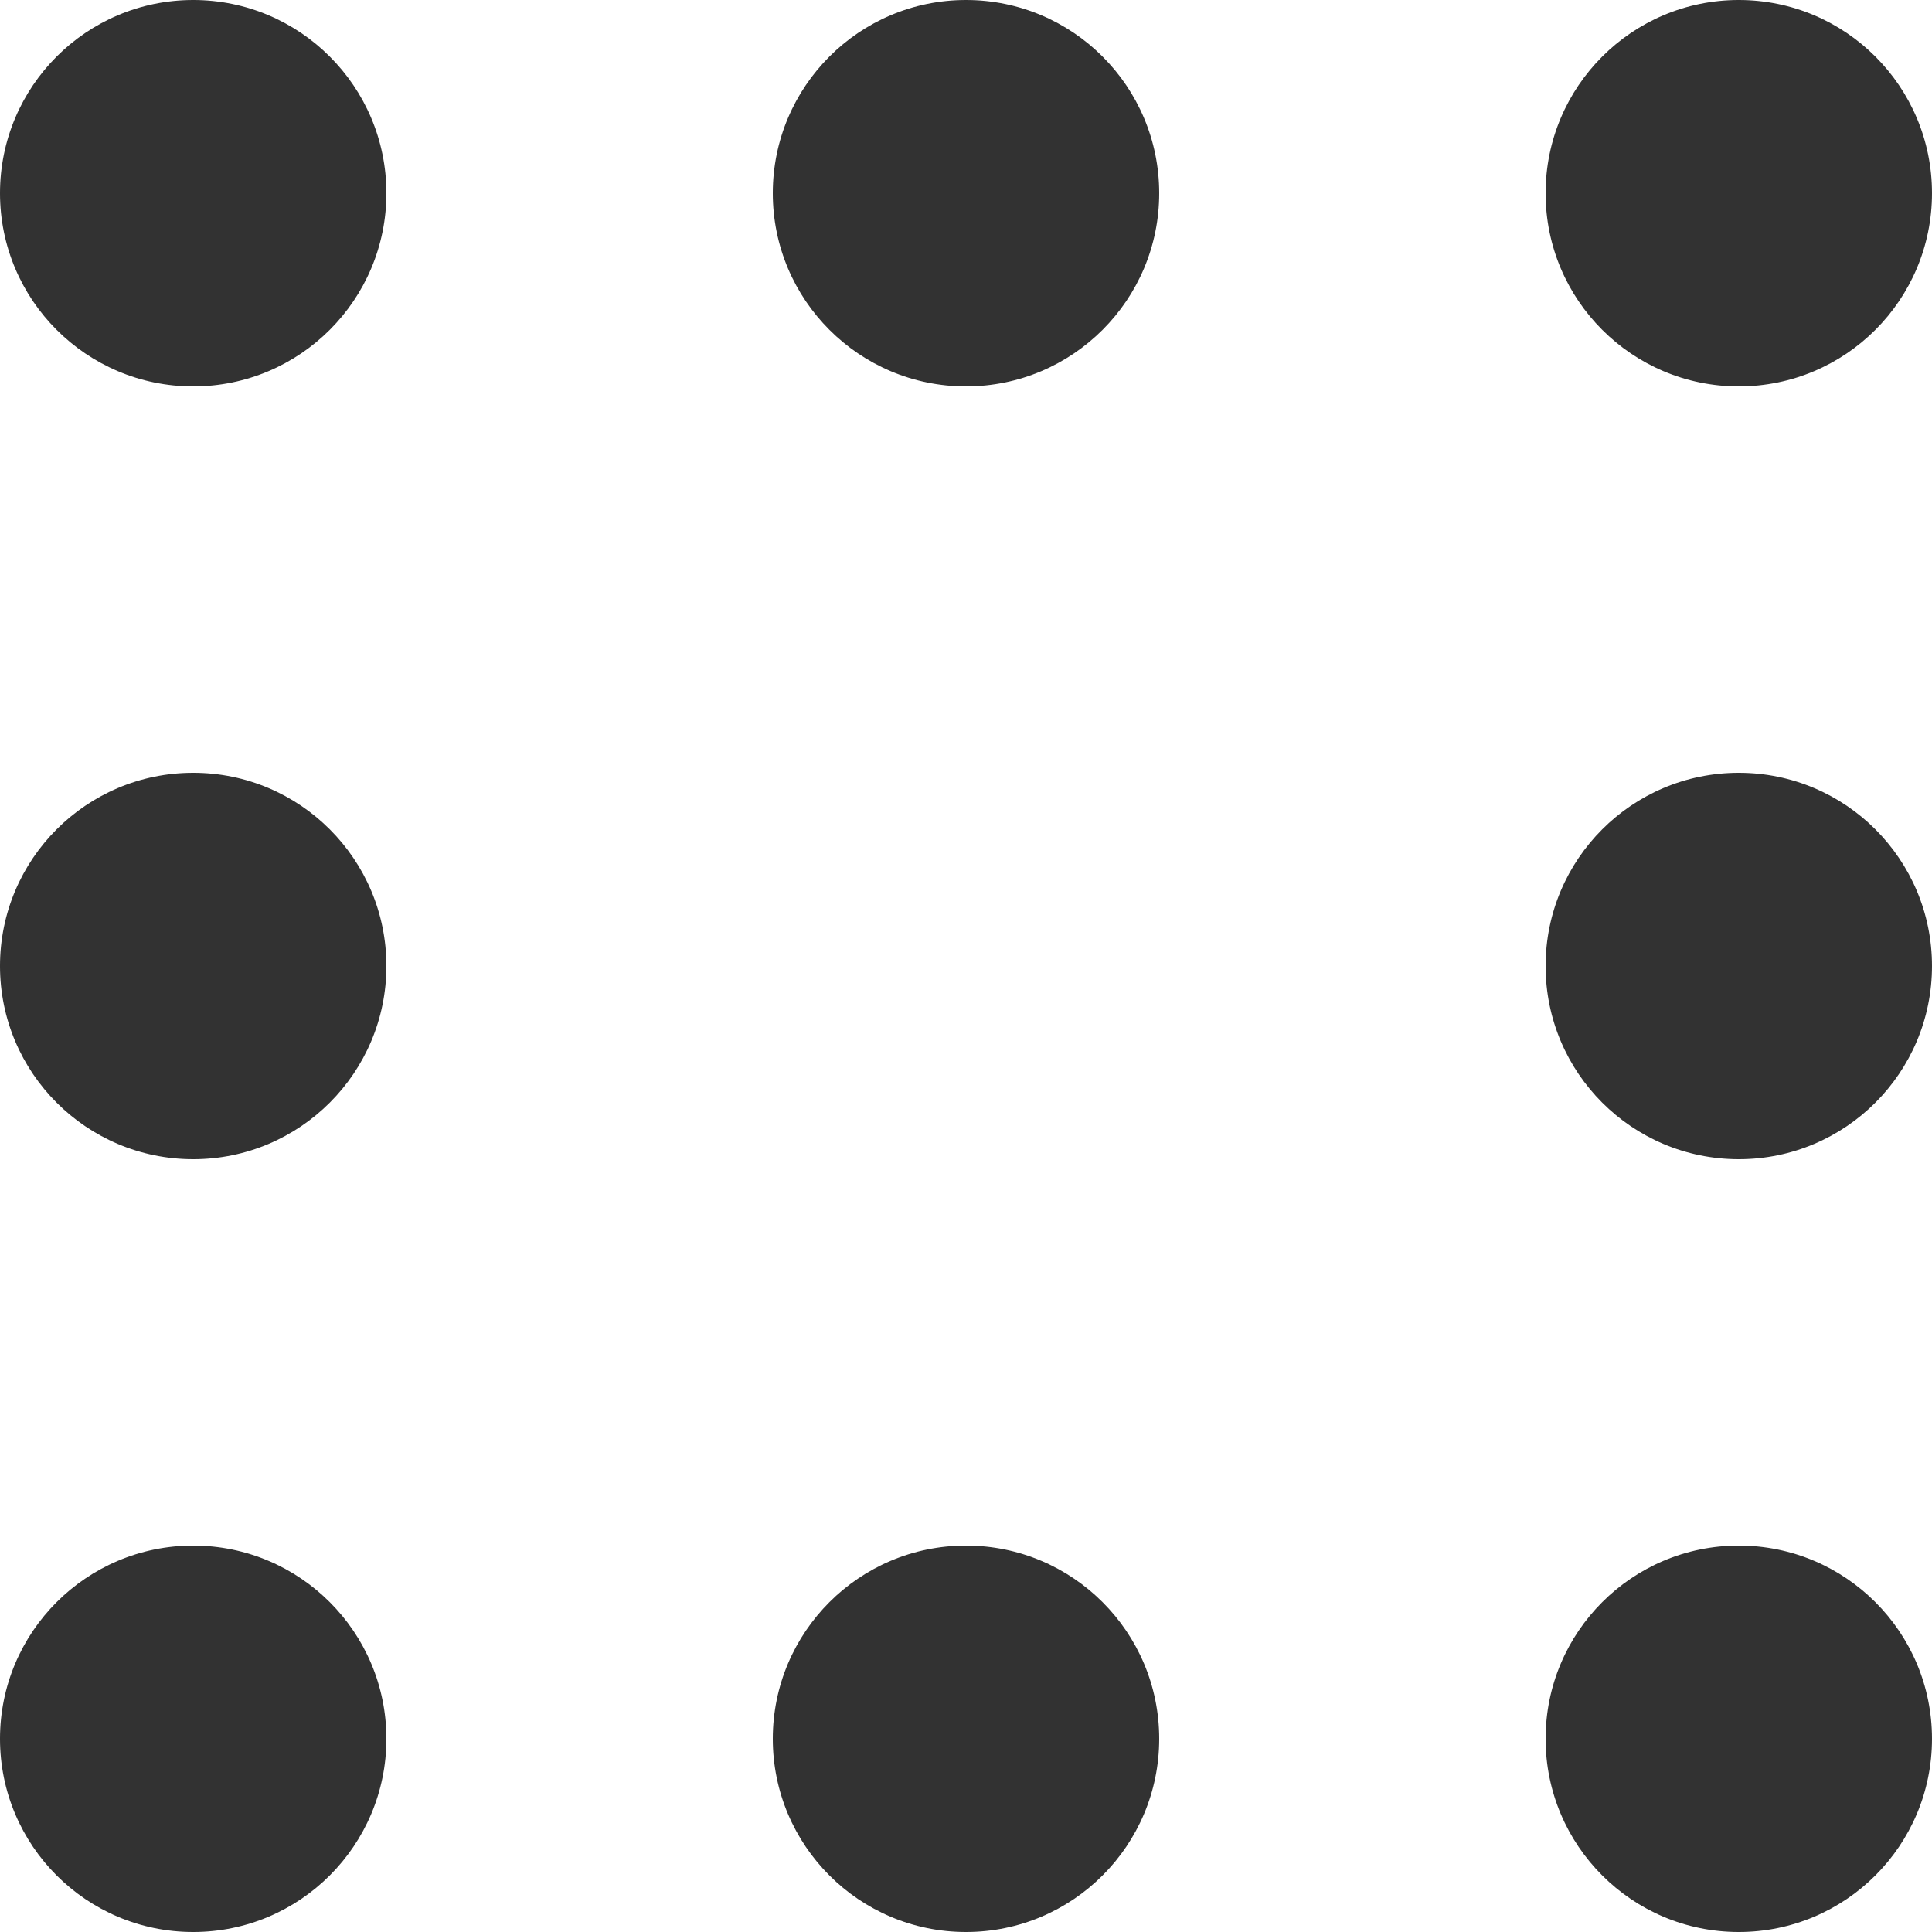
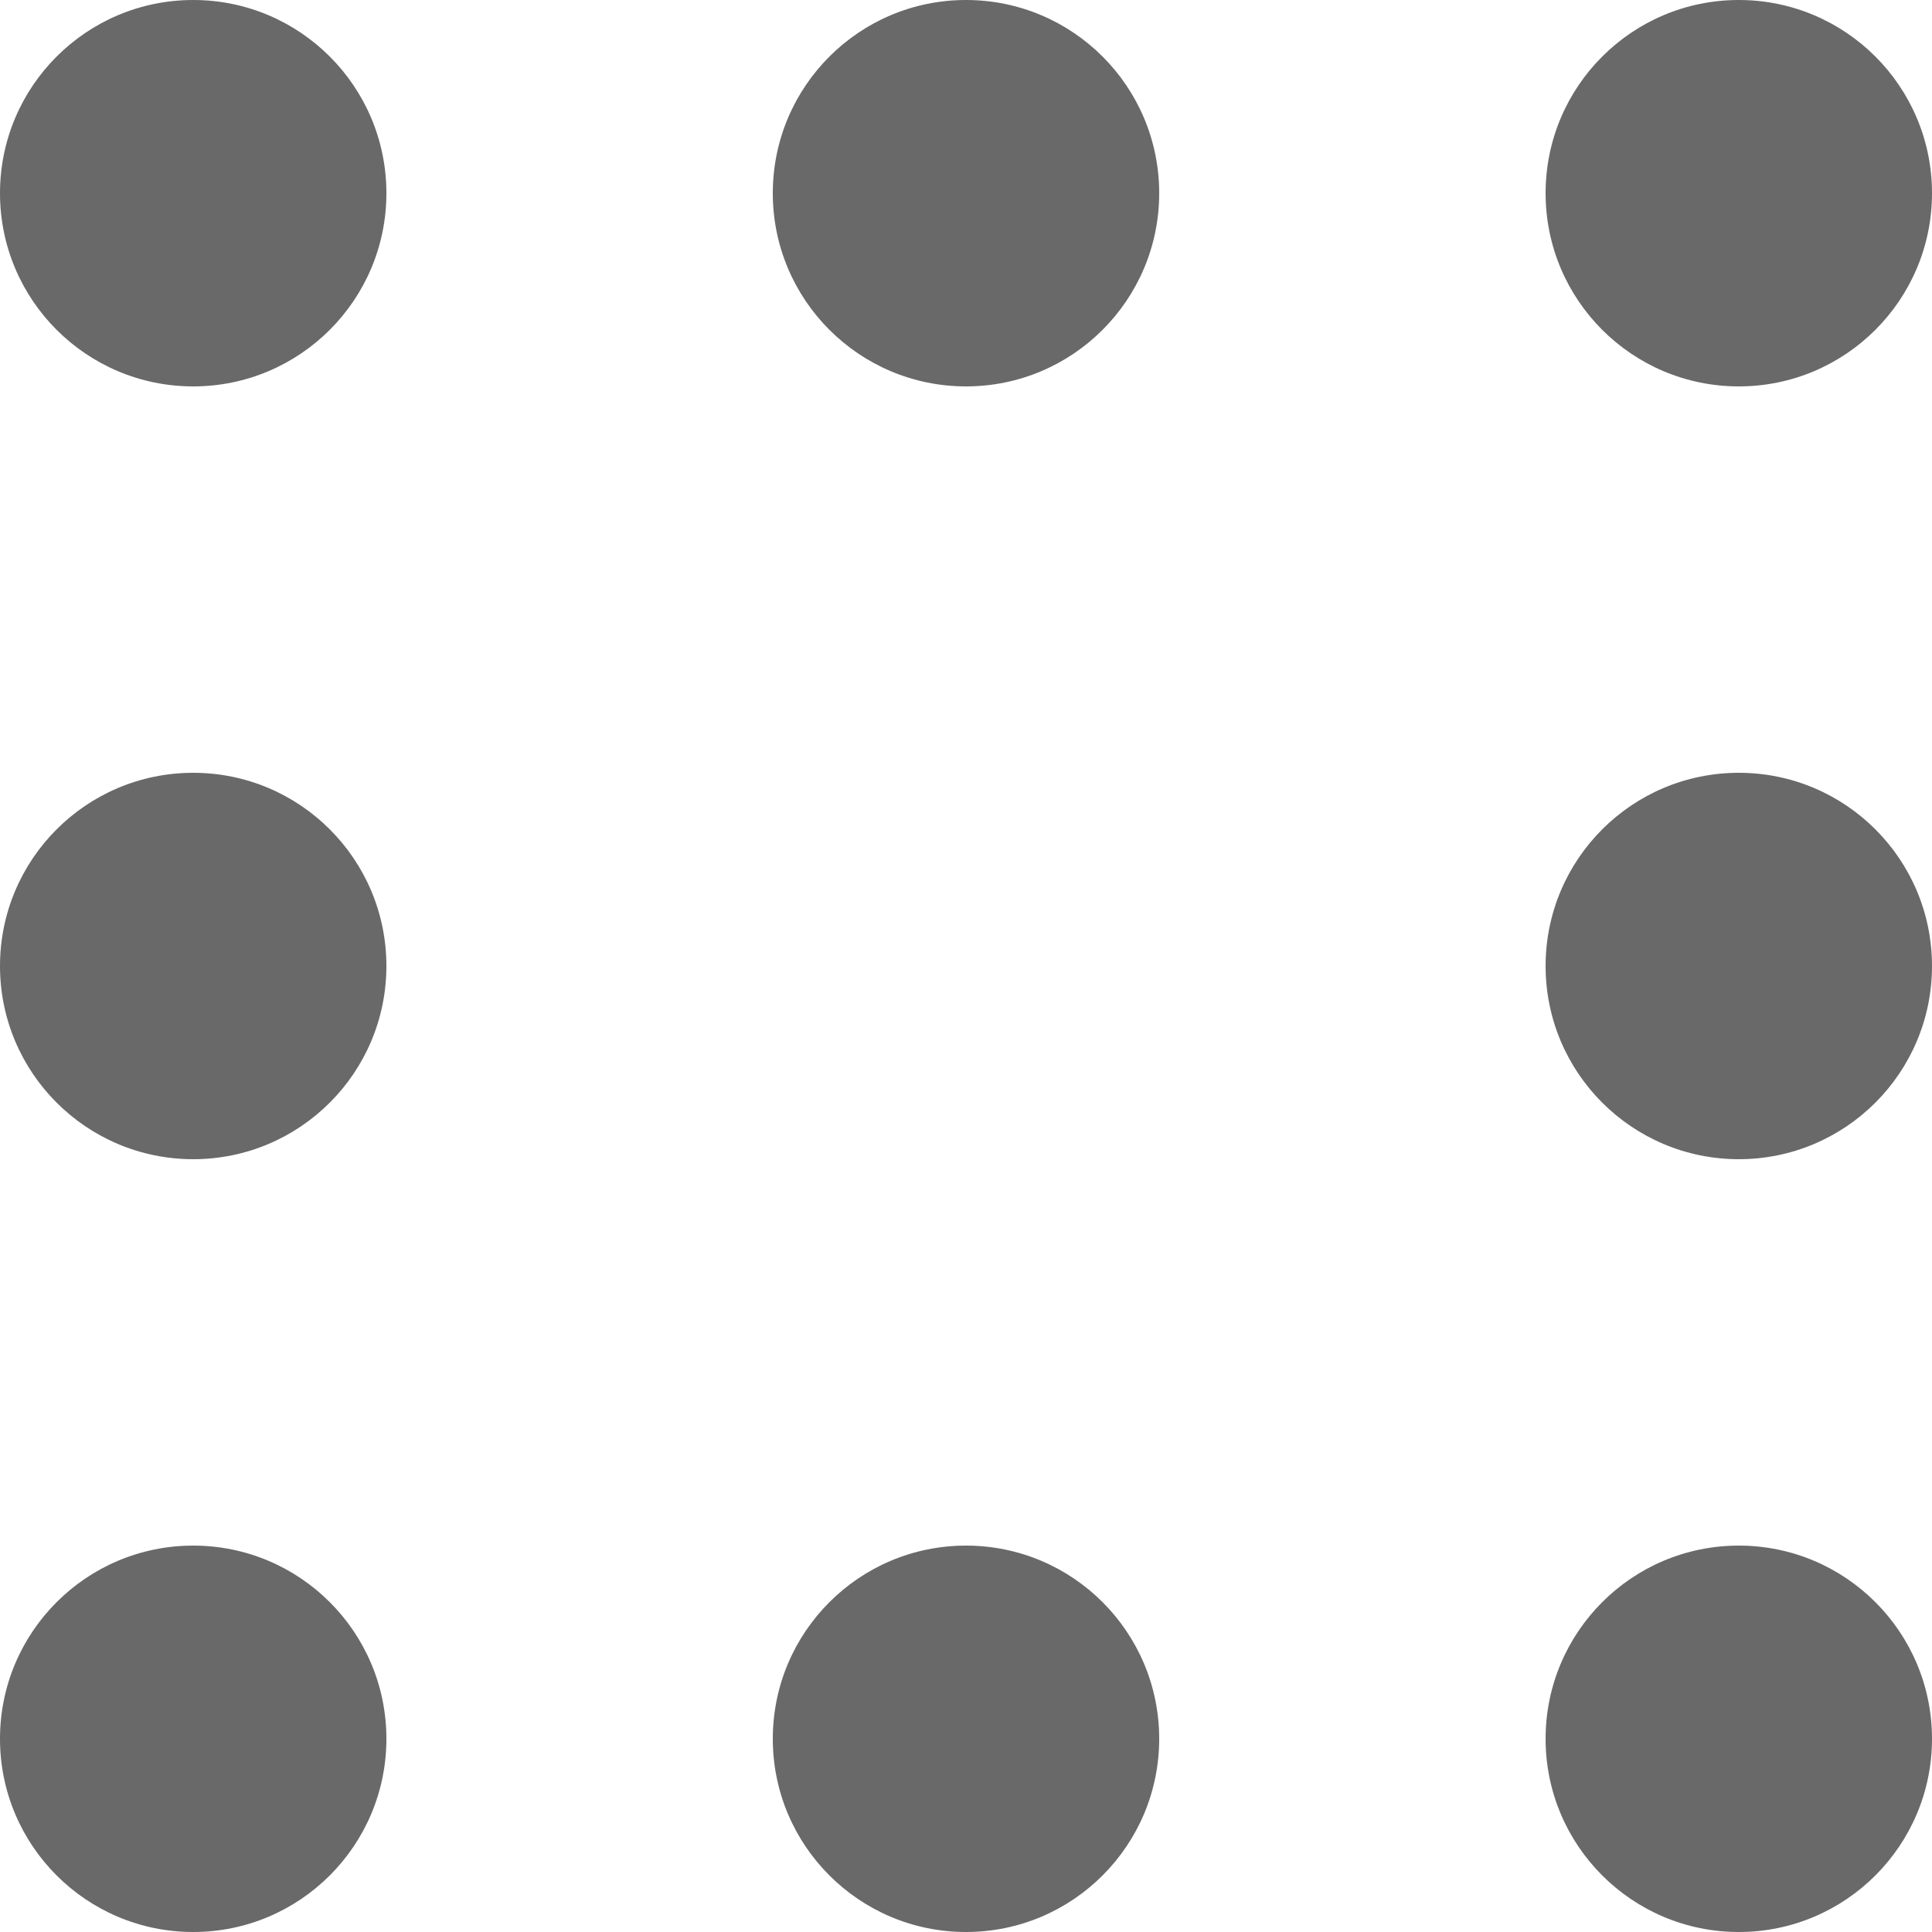
<svg xmlns="http://www.w3.org/2000/svg" width="25" height="25" viewBox="0 0 25 25" version="1.1" id="svg15">
  <defs id="defs1" />
-   <g id="Page-1" stroke="none" stroke-width="1" fill="none" fill-rule="evenodd" style="fill:#323232;fill-opacity:1">
-     <g id="Artboard-1" transform="translate(-140,-154)" fill="#D57E00" style="fill:#323232;fill-opacity:1">
-       <g id="dots" transform="translate(140,154)" style="fill:#323232;fill-opacity:1">
-         <g id="dot" style="fill:#323232;fill-opacity:1">
-           <g id="g1" style="fill:#323232;fill-opacity:1">
-             <circle cx="2.5" cy="2.5" r="2.5" id="circle1" style="fill:#323232;fill-opacity:1" />
+   <g id="Page-1" stroke="none" stroke-width="1" fill="none" fill-rule="evenodd" style="fill:#696969;fill-opacity:1">
+     <g id="Artboard-1" transform="translate(-140,-154)" fill="#D57E00" style="fill:#696969;fill-opacity:1">
+       <g id="dots" transform="translate(140,154)" style="fill:#696969;fill-opacity:1">
+         <g id="dot" style="fill:#696969;fill-opacity:1">
+           <g id="g1" style="fill:#696969;fill-opacity:1">
+             <circle cx="2.5" cy="2.5" r="2.5" id="circle1" style="fill:#696969;fill-opacity:1" />
          </g>
        </g>
-         <g id="g3" transform="translate(0,20)" style="fill:#323232;fill-opacity:1">
-           <g id="g2" style="fill:#323232;fill-opacity:1">
-             <circle cx="2.5" cy="2.5" r="2.5" id="circle2" style="fill:#323232;fill-opacity:1" />
+         <g id="g3" transform="translate(0,20)" style="fill:#696969;fill-opacity:1">
+           <g id="g2" style="fill:#696969;fill-opacity:1">
+             <circle cx="2.5" cy="2.5" r="2.5" id="circle2" style="fill:#696969;fill-opacity:1" />
          </g>
        </g>
-         <g id="g5" transform="translate(0,10)" style="fill:#323232;fill-opacity:1">
-           <g id="g4" style="fill:#323232;fill-opacity:1">
-             <circle cx="2.5" cy="2.5" r="2.5" id="circle3" style="fill:#323232;fill-opacity:1" />
+         <g id="g5" transform="translate(0,10)" style="fill:#696969;fill-opacity:1">
+           <g id="g4" style="fill:#696969;fill-opacity:1">
+             <circle cx="2.5" cy="2.5" r="2.5" id="circle3" style="fill:#696969;fill-opacity:1" />
          </g>
        </g>
-         <g id="g7" transform="translate(10)" style="fill:#323232;fill-opacity:1">
-           <g id="g6" style="fill:#323232;fill-opacity:1">
-             <circle cx="2.5" cy="2.5" r="2.5" id="circle5" style="fill:#323232;fill-opacity:1" />
+         <g id="g7" transform="translate(10)" style="fill:#696969;fill-opacity:1">
+           <g id="g6" style="fill:#696969;fill-opacity:1">
+             <circle cx="2.5" cy="2.5" r="2.5" id="circle5" style="fill:#696969;fill-opacity:1" />
          </g>
        </g>
-         <g id="g9" transform="translate(10,20)" style="fill:#323232;fill-opacity:1">
-           <g id="g8" style="fill:#323232;fill-opacity:1">
-             <circle cx="2.5" cy="2.5" r="2.5" id="circle7" style="fill:#323232;fill-opacity:1" />
+         <g id="g9" transform="translate(10,20)" style="fill:#696969;fill-opacity:1">
+           <g id="g8" style="fill:#696969;fill-opacity:1">
+             <circle cx="2.5" cy="2.5" r="2.5" id="circle7" style="fill:#696969;fill-opacity:1" />
          </g>
        </g>
-         <g id="g11" transform="translate(20)" style="fill:#323232;fill-opacity:1">
-           <g id="g10" style="fill:#323232;fill-opacity:1">
-             <circle cx="2.5" cy="2.5" r="2.5" id="circle9" style="fill:#323232;fill-opacity:1" />
+         <g id="g11" transform="translate(20)" style="fill:#696969;fill-opacity:1">
+           <g id="g10" style="fill:#696969;fill-opacity:1">
+             <circle cx="2.5" cy="2.5" r="2.5" id="circle9" style="fill:#696969;fill-opacity:1" />
          </g>
        </g>
-         <g id="g13" transform="translate(20,20)" style="fill:#323232;fill-opacity:1">
-           <g id="g12" style="fill:#323232;fill-opacity:1">
-             <circle cx="2.5" cy="2.5" r="2.5" id="circle11" style="fill:#323232;fill-opacity:1" />
+         <g id="g13" transform="translate(20,20)" style="fill:#696969;fill-opacity:1">
+           <g id="g12" style="fill:#696969;fill-opacity:1">
+             <circle cx="2.5" cy="2.5" r="2.5" id="circle11" style="fill:#696969;fill-opacity:1" />
          </g>
        </g>
-         <g id="g15" transform="translate(20,10)" style="fill:#323232;fill-opacity:1">
-           <g id="g14" style="fill:#323232;fill-opacity:1">
-             <circle cx="2.5" cy="2.5" r="2.5" id="circle13" style="fill:#323232;fill-opacity:1" />
+         <g id="g15" transform="translate(20,10)" style="fill:#696969;fill-opacity:1">
+           <g id="g14" style="fill:#696969;fill-opacity:1">
+             <circle cx="2.5" cy="2.5" r="2.5" id="circle13" style="fill:#696969;fill-opacity:1" />
          </g>
        </g>
      </g>
    </g>
  </g>
</svg>
